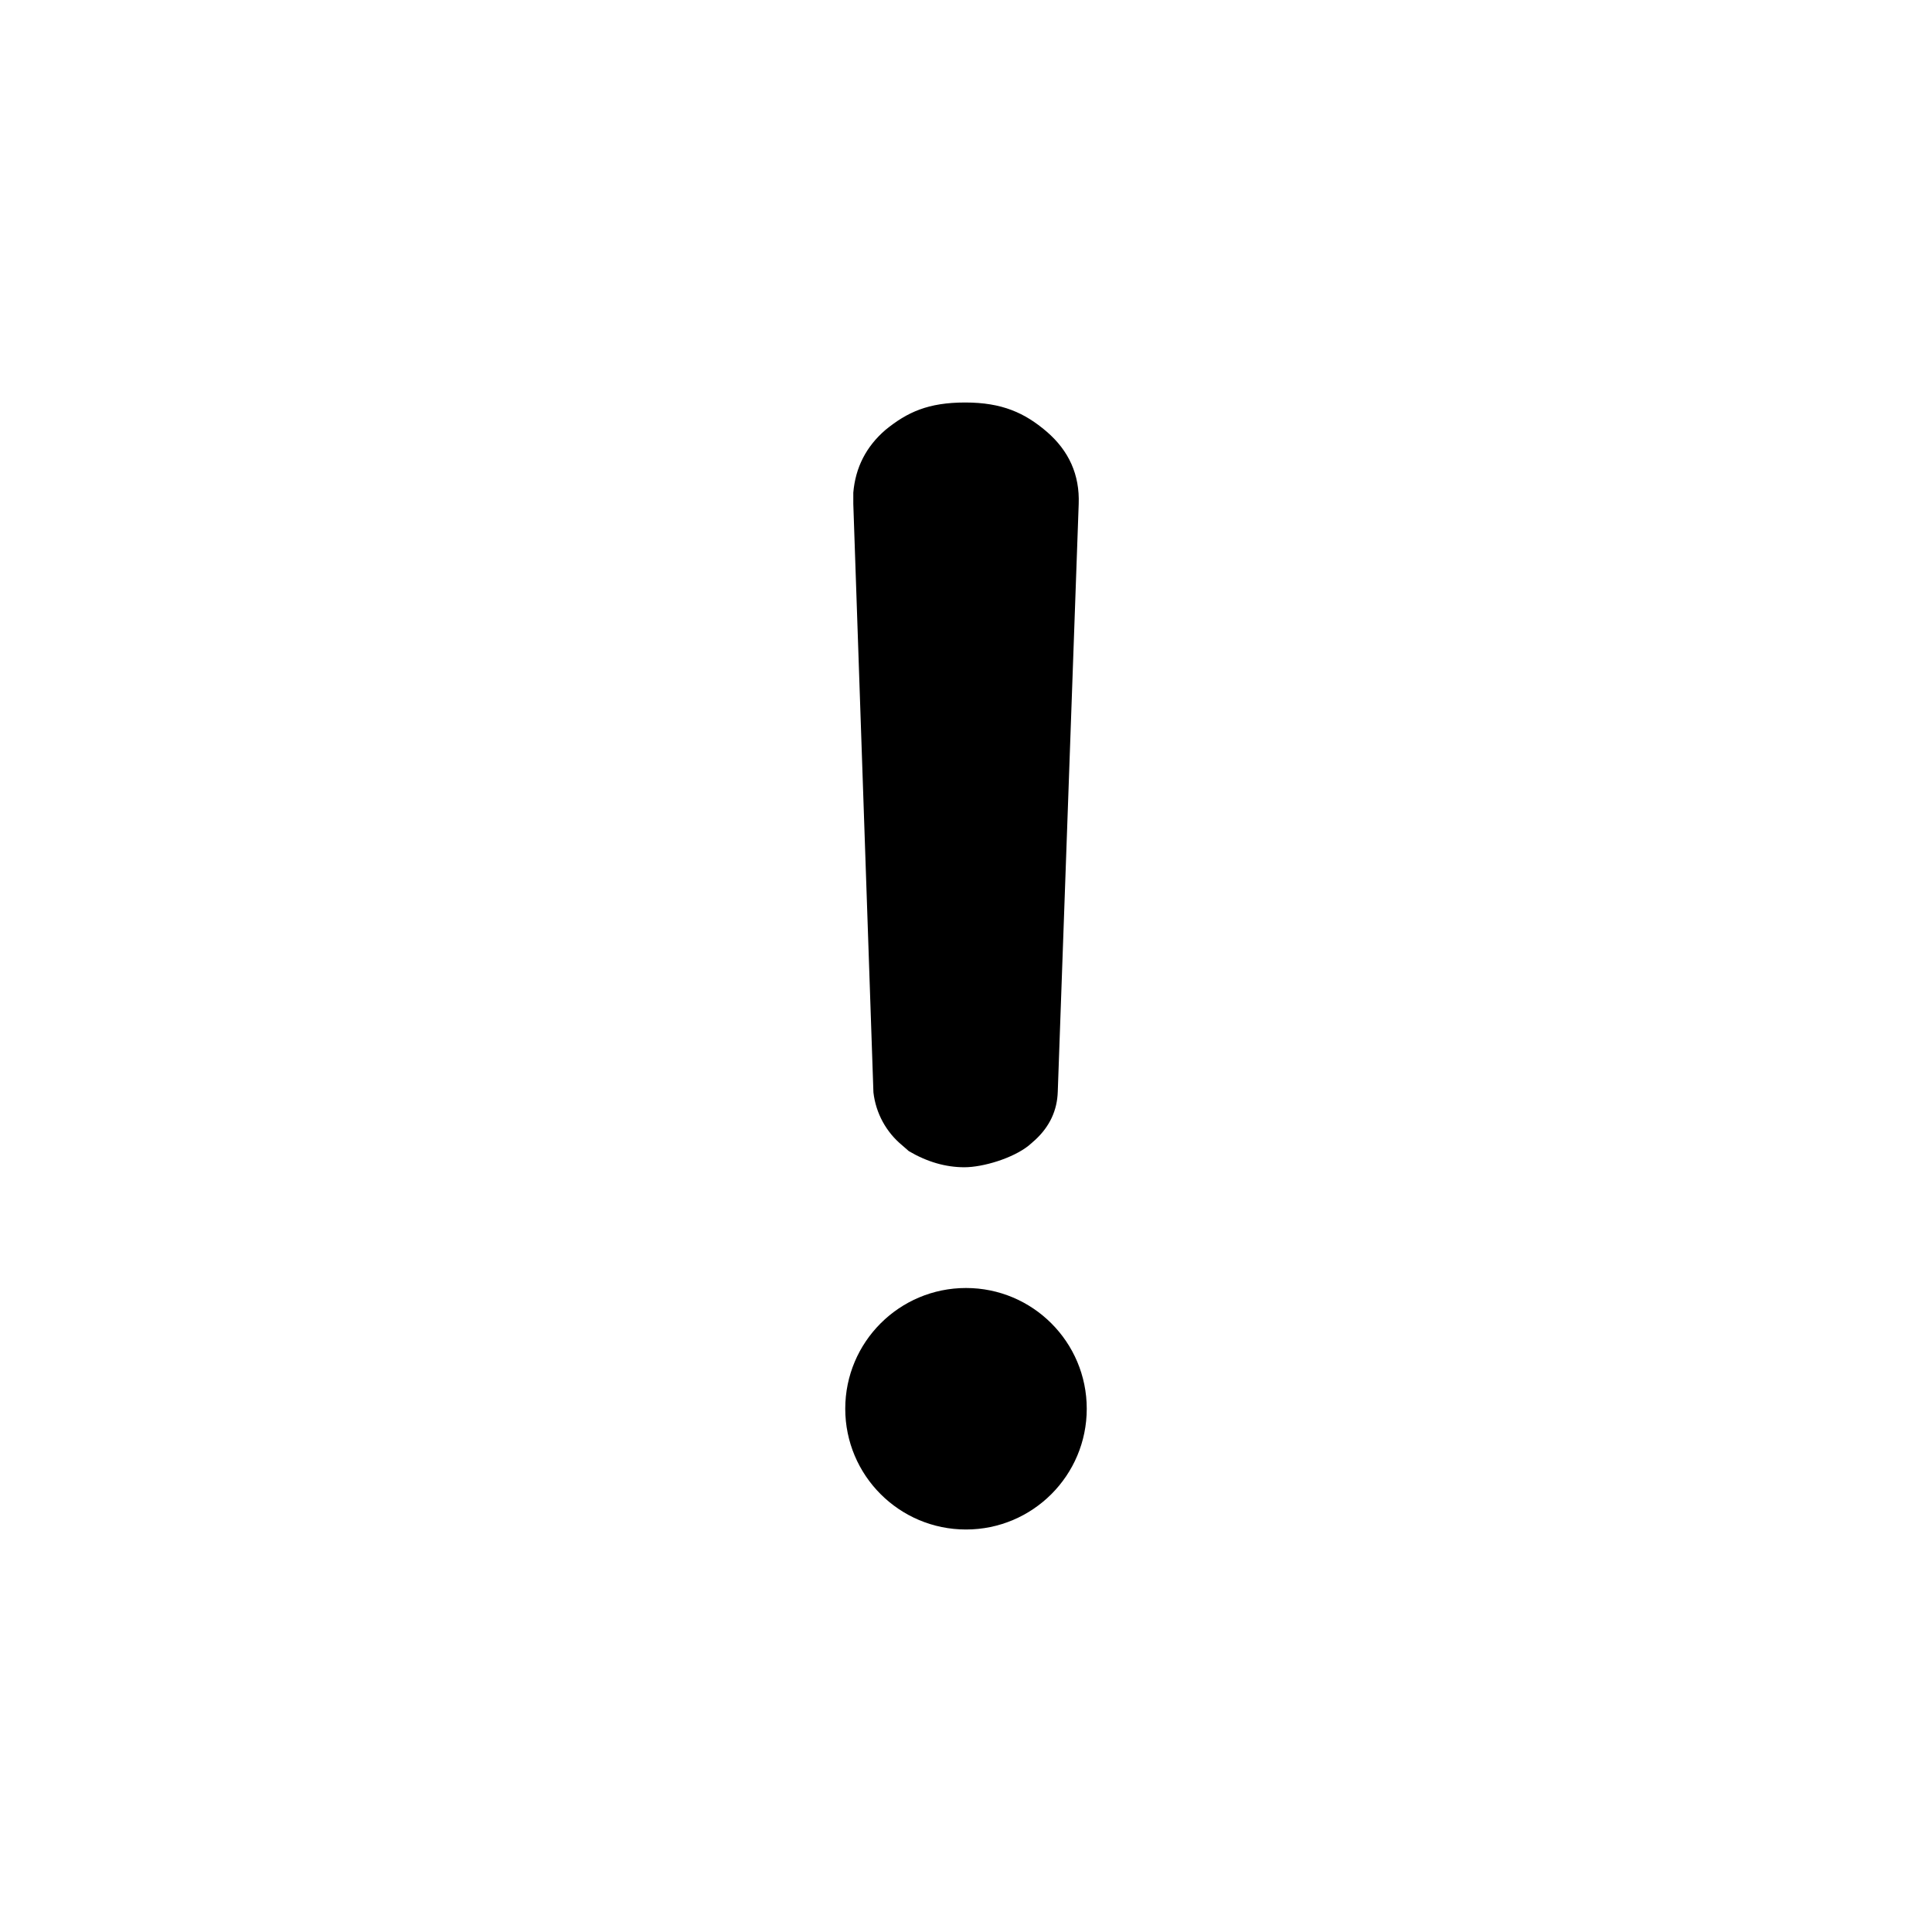
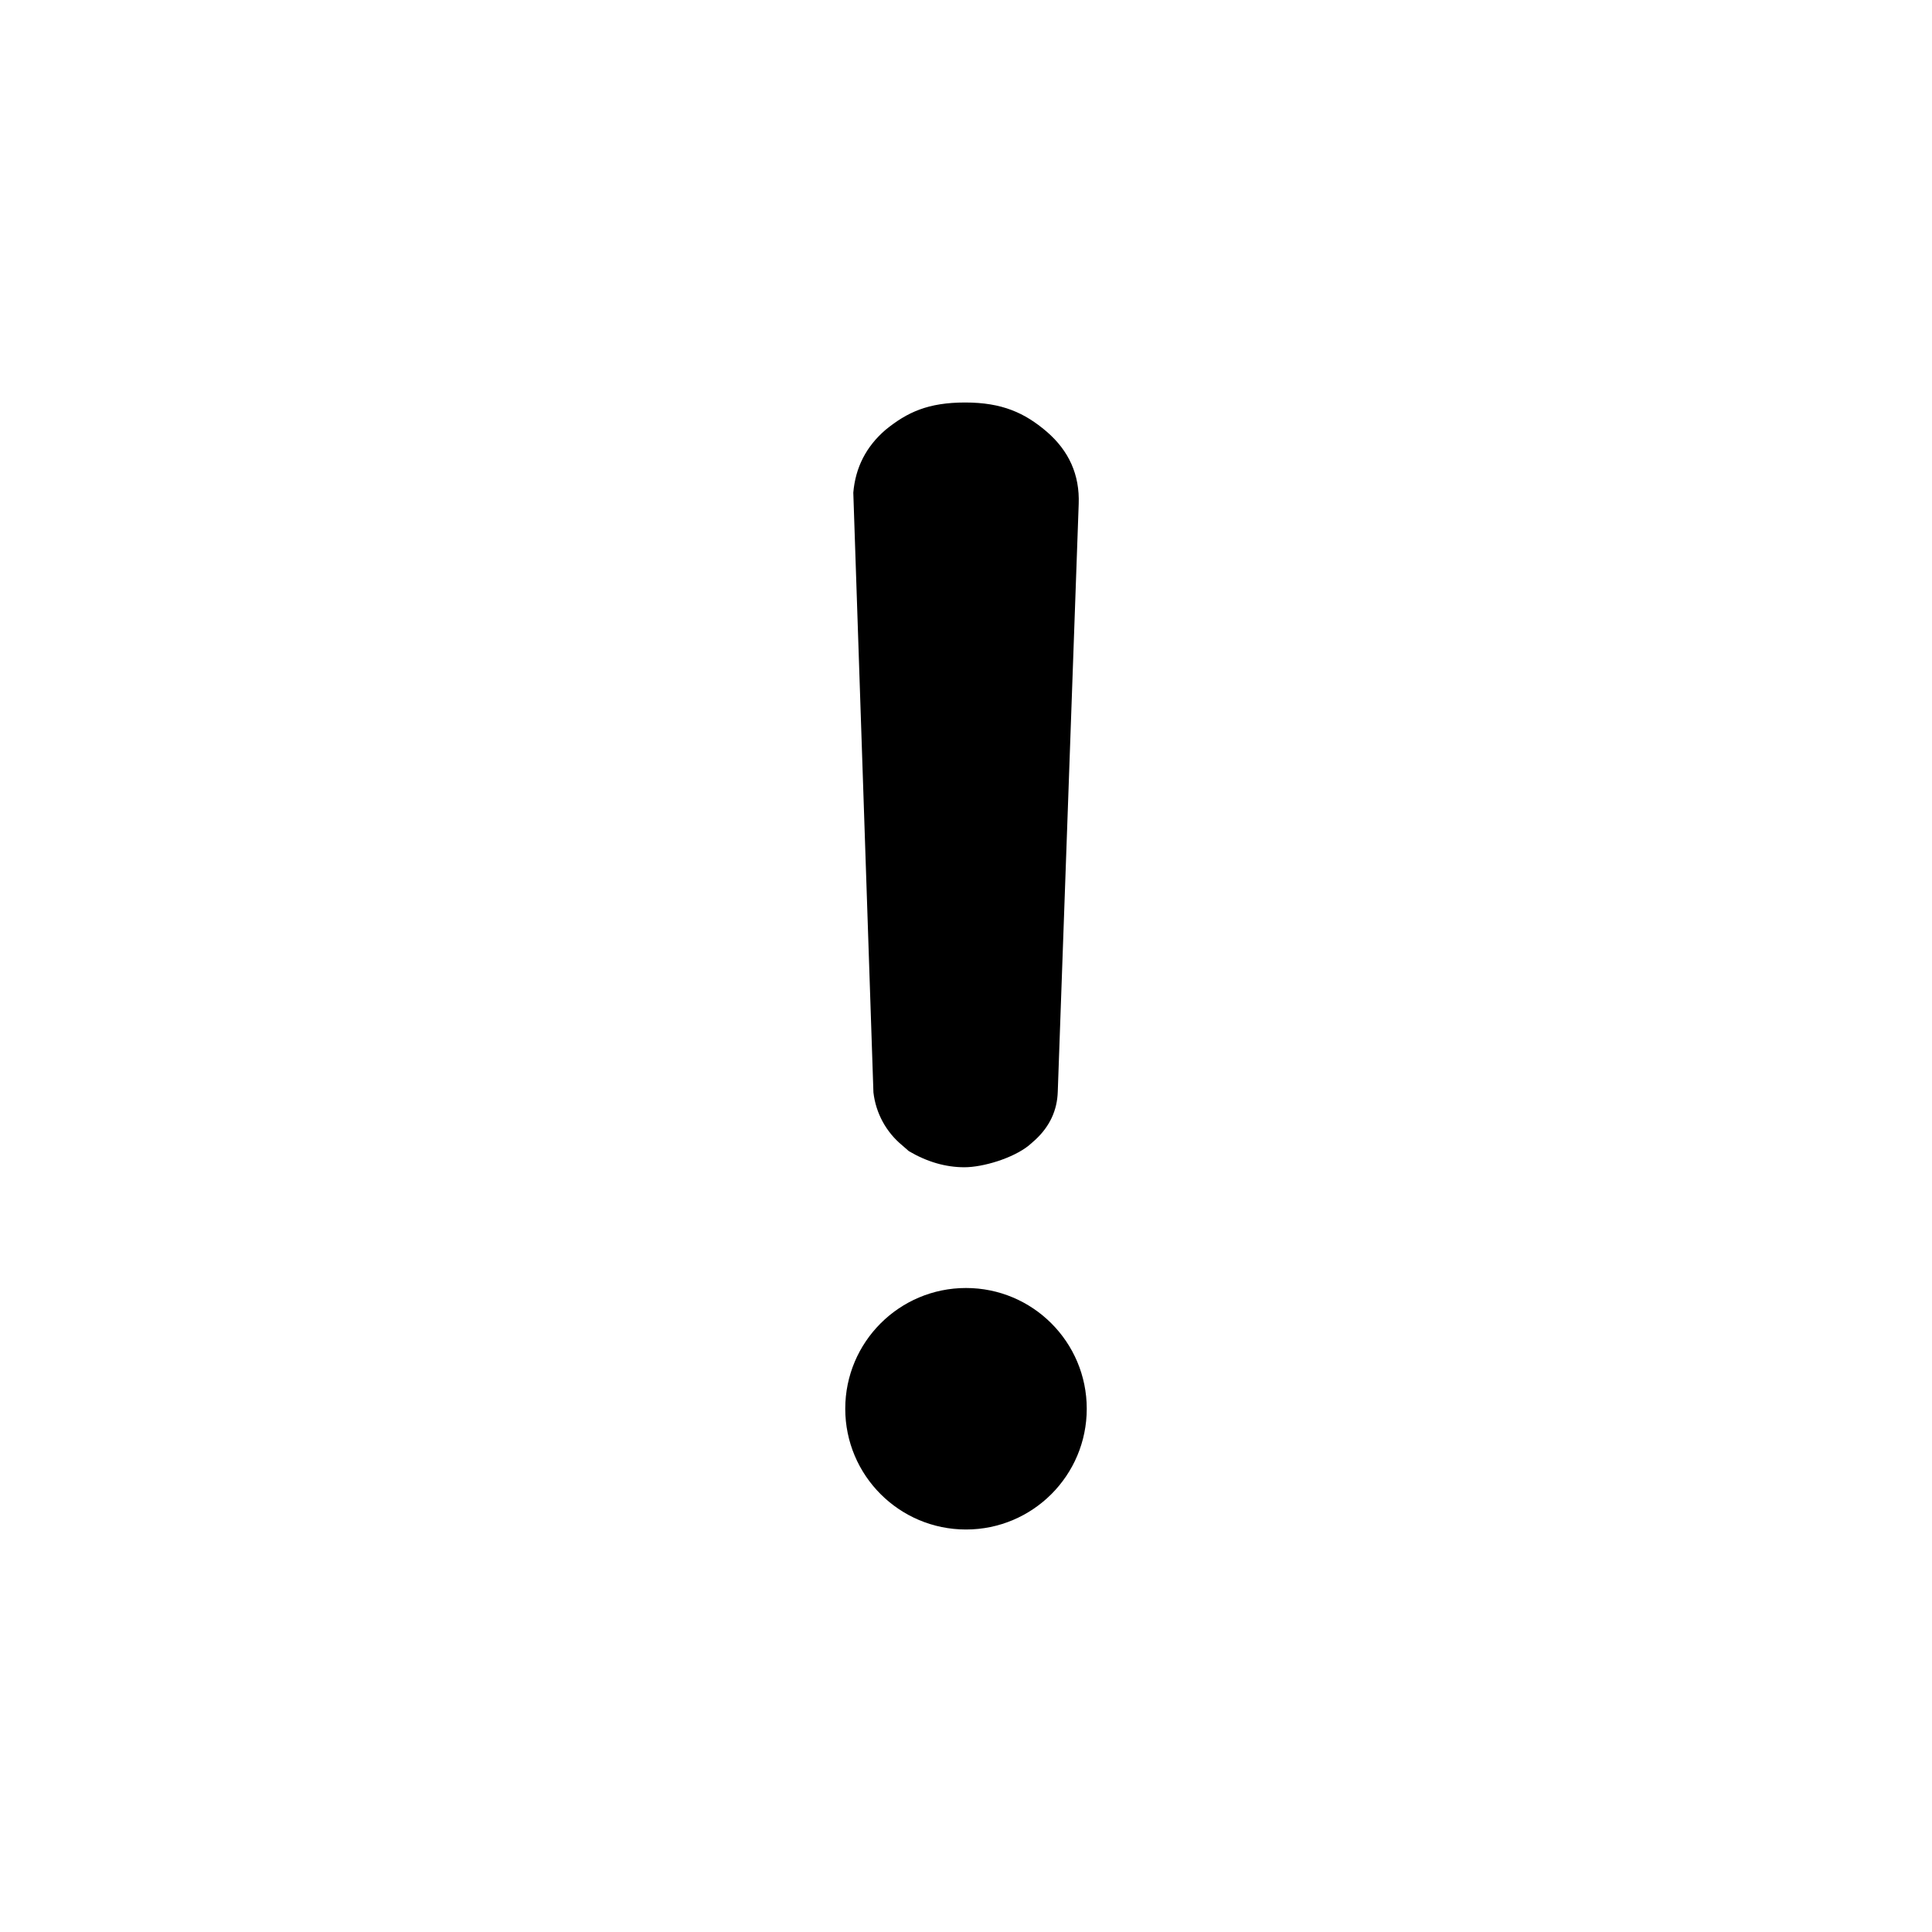
<svg xmlns="http://www.w3.org/2000/svg" viewBox="0 0 24 24" width="24" height="24">
  <path d="M13.5 17.5a1.5 1.5 0 1 1-3 0 1.5 1.5 0 0 1 3 0" />
-   <path fill-rule="evenodd" d="M11.99 5c.46 0 .74.13 1.01.36q.42.36.4.9l-.26 7.3q-.01.35-.28.6l-.08.07c-.2.16-.57.27-.8.27q-.35 0-.69-.2l-.08-.07a1 1 0 0 1-.36-.66l-.25-7.31v-.14q.04-.47.4-.78c.27-.22.53-.34.99-.34" clip-rule="evenodd" />
+   <path fill-rule="evenodd" d="M11.99 5C12.45 5 12.73 5.13 13 5.36Q13.42 5.72 13.4 6.26L13.14 13.56Q13.13 13.91 12.86 14.16L12.78 14.23C12.58 14.39 12.21 14.5 11.98 14.5Q11.63 14.5 11.29 14.3L11.21 14.23A1 1 0 0 1 10.85 13.57L10.6 6.12Q10.64 5.65 11 5.34C11.27 5.12 11.53 5 11.99 5" clip-rule="evenodd" />
</svg>
